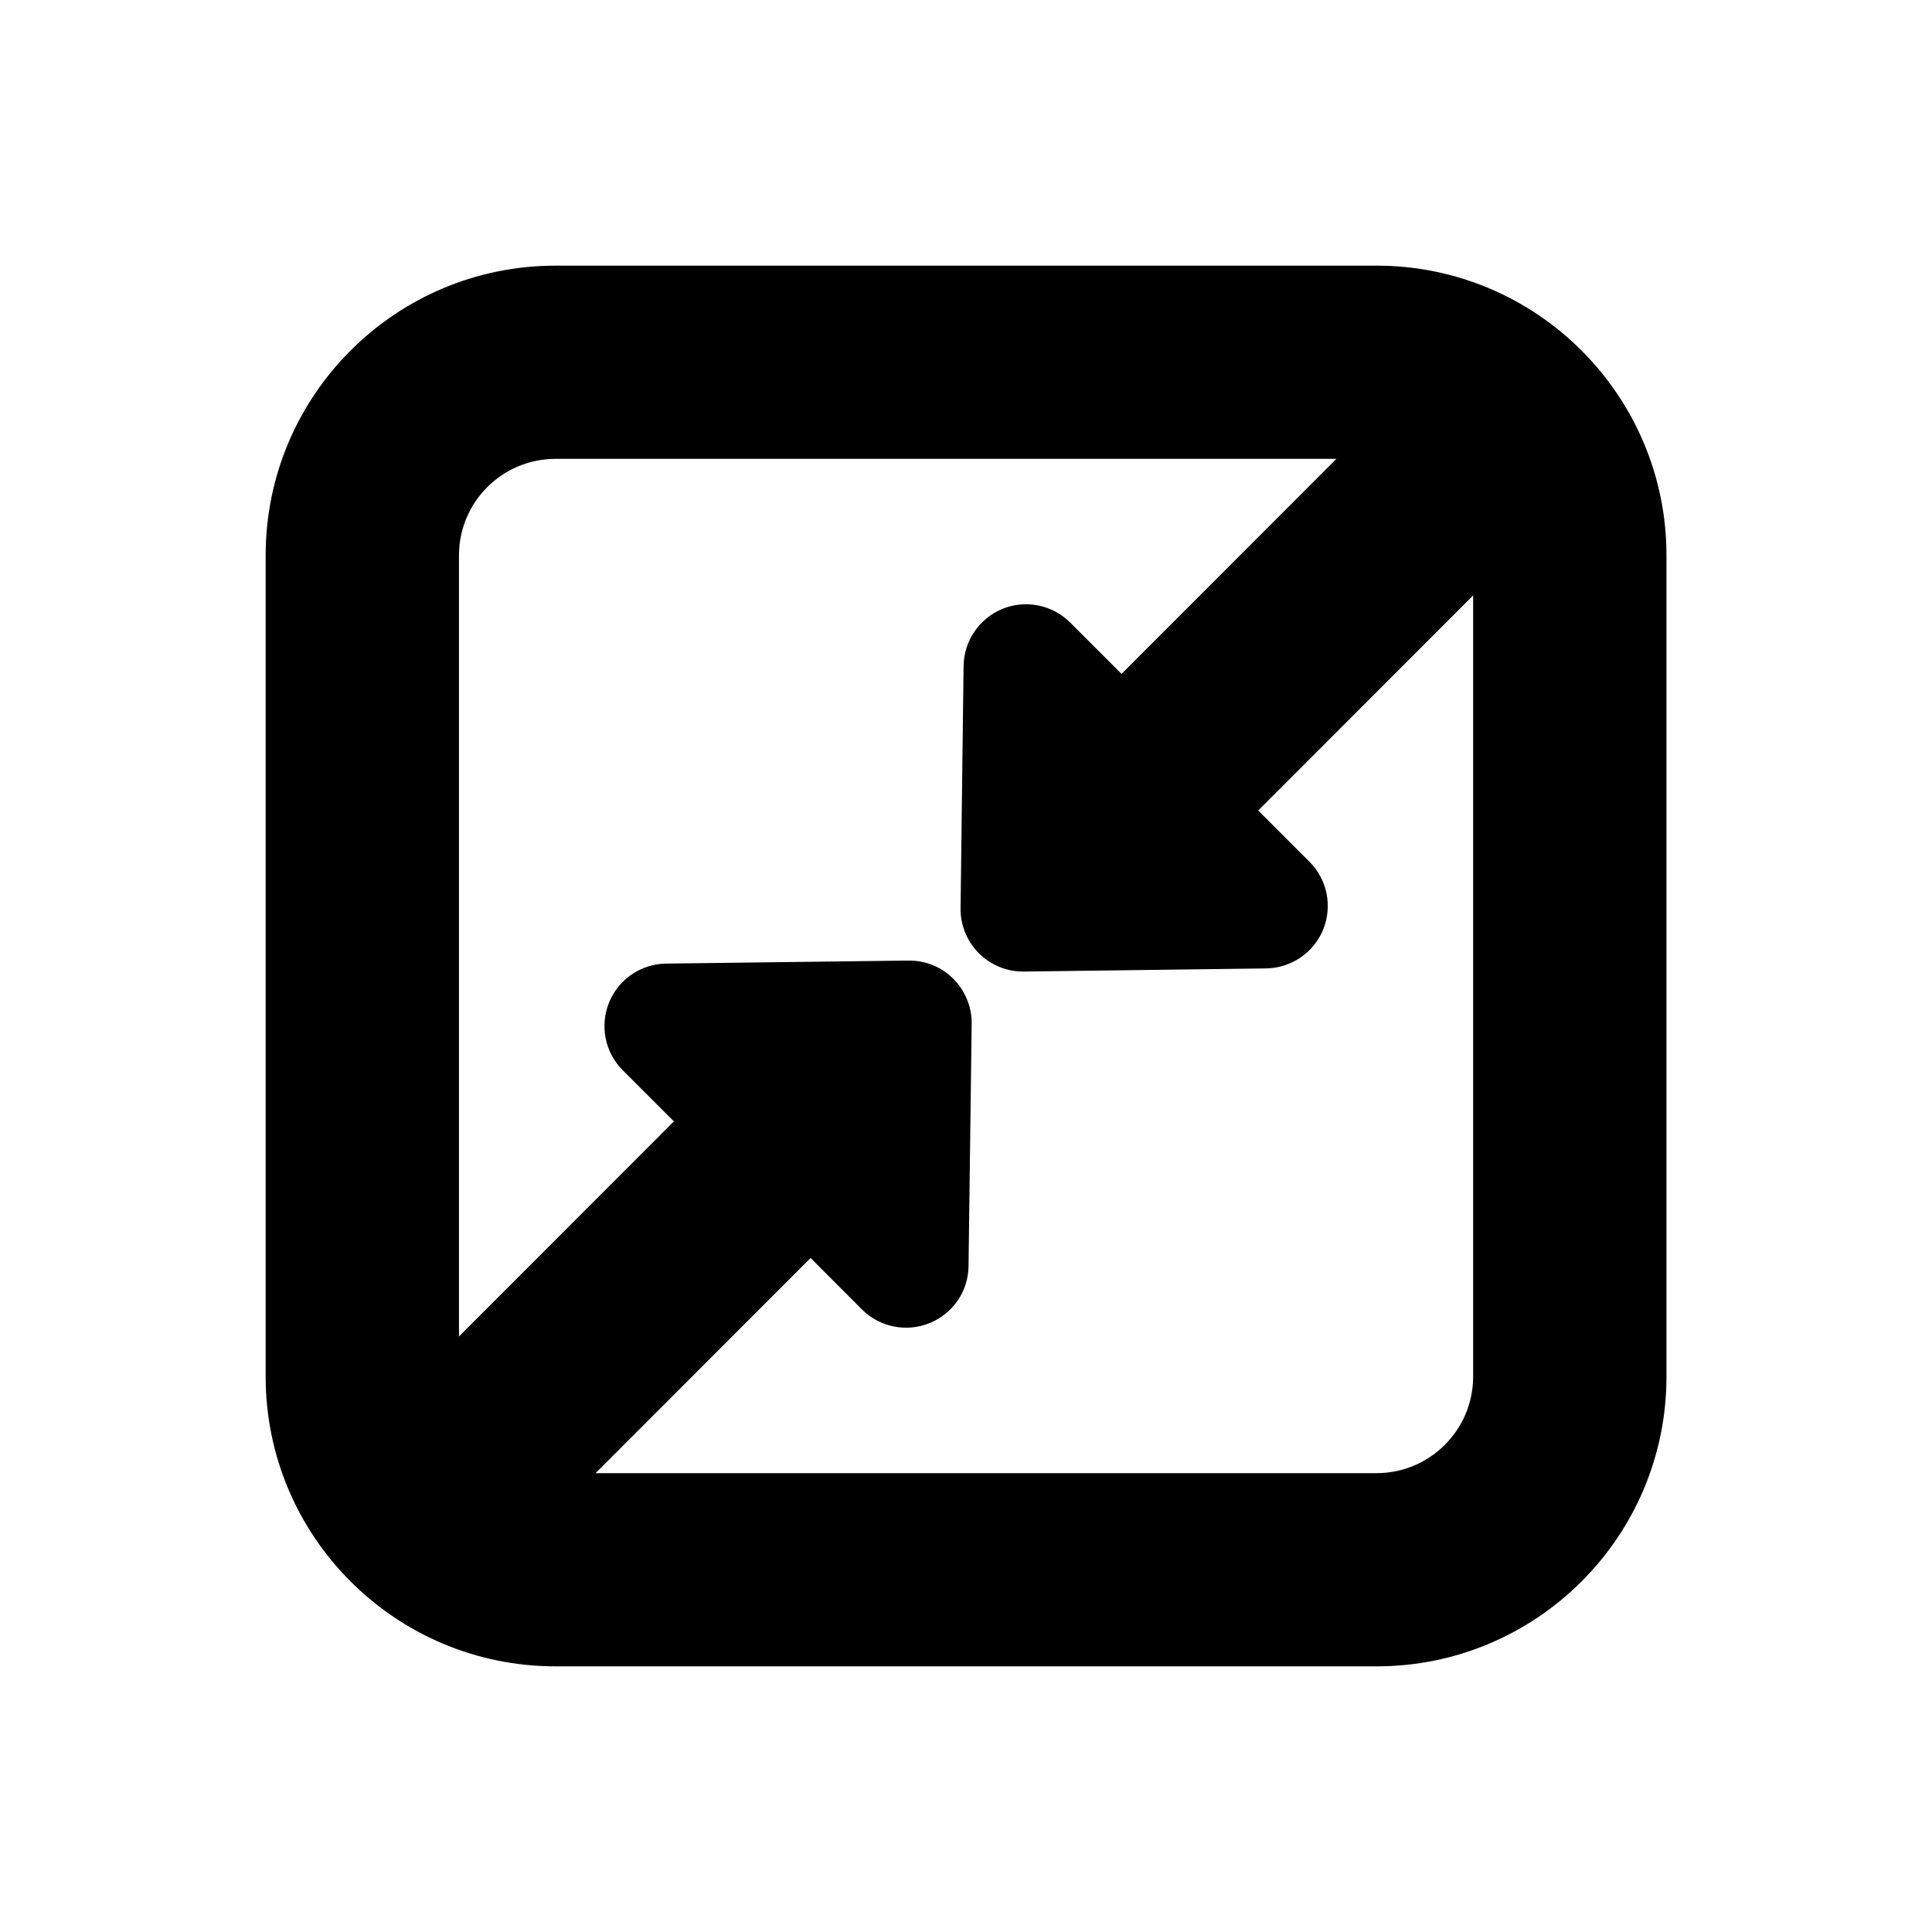
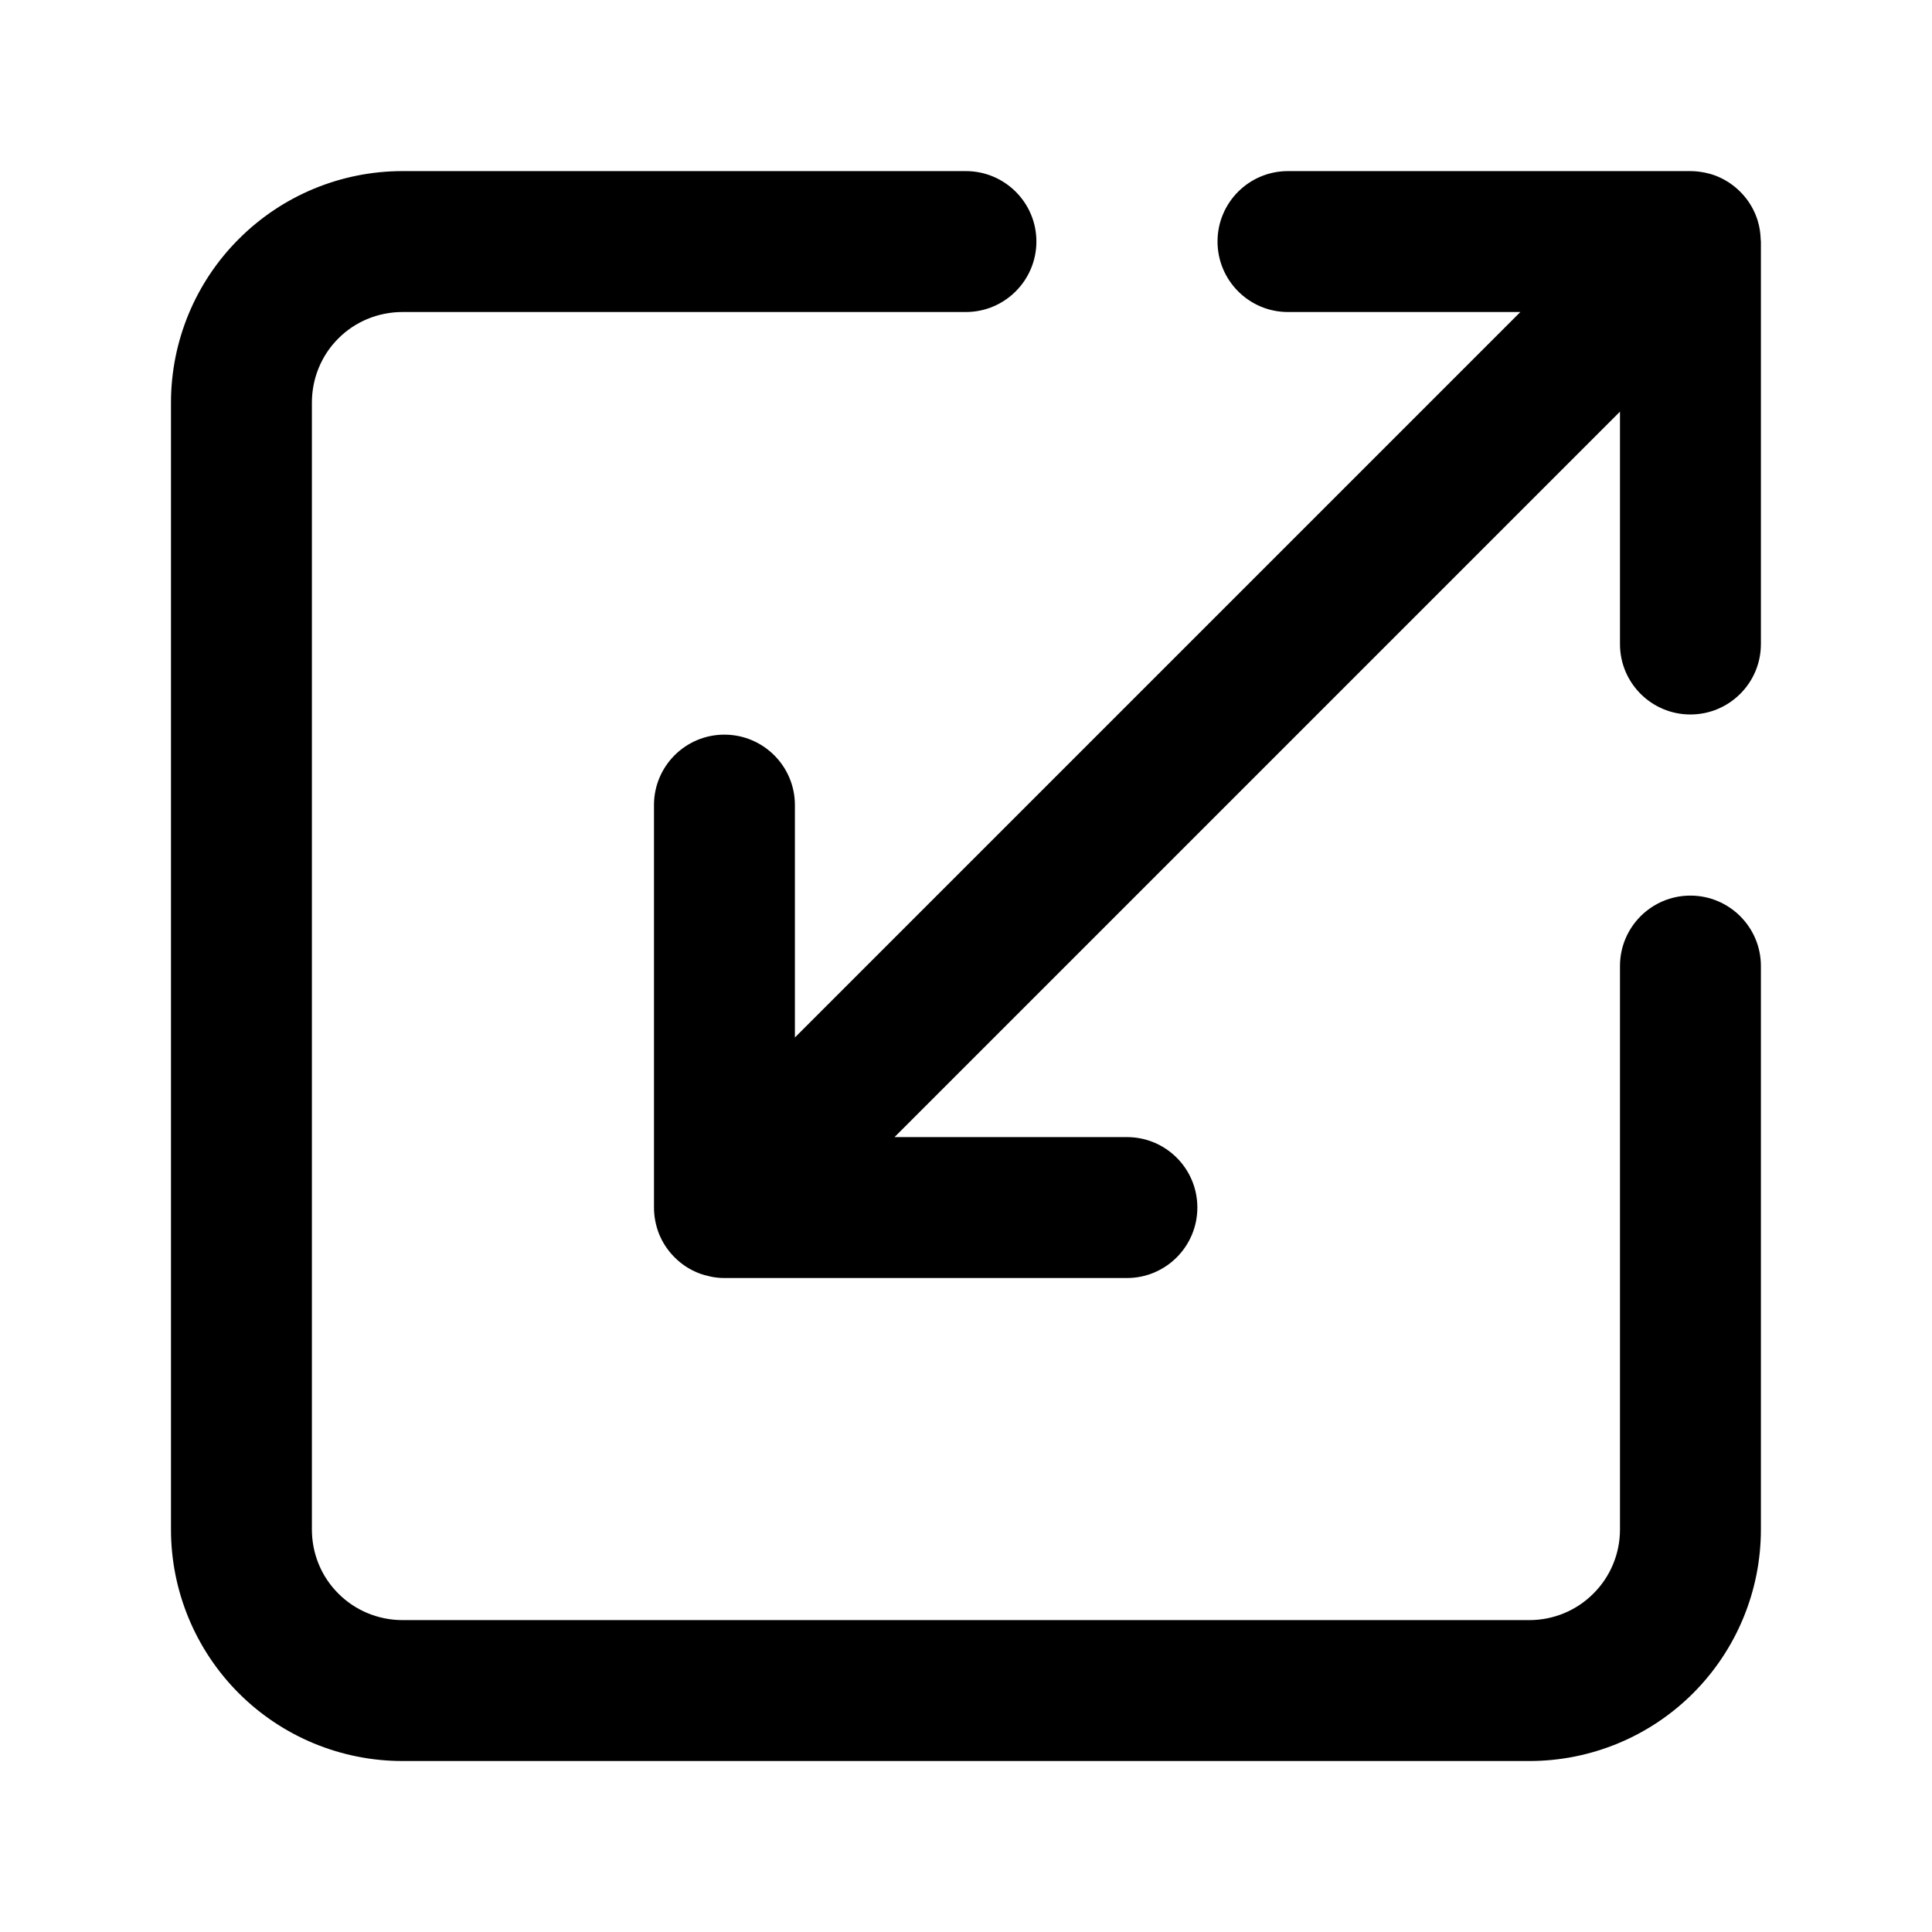
<svg xmlns="http://www.w3.org/2000/svg" width="16" height="16" viewBox="0 0 16 16" fill="none">
-   <path d="M11.4 2.2C12.726 2.2 13.801 3.275 13.801 4.6V11.4C13.801 12.725 12.726 13.8 11.4 13.8H4.601C3.275 13.8 2.2 12.725 2.2 11.4V4.6C2.2 3.275 3.275 2.2 4.601 2.2H11.4ZM4.601 3.8C4.159 3.8 3.801 4.158 3.801 4.6V11.068L5.581 9.287L5.157 8.863C5.01 8.716 4.966 8.495 5.044 8.302C5.122 8.11 5.308 7.983 5.516 7.98L7.522 7.955C7.662 7.953 7.796 8.007 7.895 8.106C7.993 8.204 8.049 8.339 8.047 8.478L8.021 10.485C8.019 10.693 7.892 10.879 7.699 10.957C7.507 11.036 7.285 10.991 7.138 10.844L6.713 10.418L4.932 12.2H11.4C11.842 12.2 12.2 11.841 12.2 11.4V4.931L10.42 6.712L10.845 7.137C10.992 7.284 11.036 7.505 10.958 7.698C10.88 7.89 10.693 8.017 10.485 8.02L8.479 8.046C8.339 8.048 8.205 7.992 8.106 7.894C8.008 7.795 7.953 7.661 7.955 7.522L7.98 5.515C7.983 5.307 8.11 5.121 8.303 5.042C8.495 4.964 8.716 5.009 8.863 5.156L9.288 5.581L11.068 3.8H4.601Z" fill="currentColor" />
+   <path d="M7.999 1.417C8.321 1.417 8.583 1.678 8.583 2C8.583 2.322 8.321 2.584 7.999 2.584H3.333C3.134 2.584 2.942 2.662 2.802 2.803C2.661 2.943 2.583 3.135 2.583 3.334V12.667C2.583 12.866 2.661 13.057 2.802 13.197C2.942 13.338 3.134 13.417 3.333 13.417H12.666C12.865 13.417 13.056 13.338 13.196 13.197C13.337 13.057 13.416 12.866 13.416 12.667V8C13.416 7.678 13.677 7.417 13.999 7.417C14.321 7.417 14.583 7.678 14.583 8V12.667C14.583 13.175 14.381 13.663 14.021 14.023C13.662 14.382 13.174 14.584 12.666 14.584H3.333C2.825 14.584 2.337 14.382 1.978 14.023C1.618 13.663 1.416 13.175 1.416 12.667V3.334C1.416 2.826 1.618 2.338 1.978 1.979C2.337 1.619 2.825 1.417 3.333 1.417H7.999ZM14.11 1.428L14.117 1.429C14.121 1.43 14.125 1.431 14.129 1.432C14.161 1.439 14.192 1.448 14.223 1.461C14.229 1.463 14.235 1.466 14.241 1.469C14.303 1.497 14.361 1.537 14.412 1.588C14.463 1.639 14.502 1.696 14.53 1.758C14.533 1.764 14.536 1.77 14.538 1.776C14.565 1.841 14.579 1.91 14.581 1.979C14.581 1.986 14.583 1.993 14.583 2V5.334C14.583 5.656 14.321 5.917 13.999 5.917C13.677 5.917 13.416 5.656 13.416 5.334V3.409L7.408 9.417H9.333C9.655 9.417 9.916 9.678 9.916 10C9.916 10.322 9.655 10.584 9.333 10.584H5.999C5.96 10.584 5.922 10.58 5.884 10.572C5.879 10.571 5.874 10.569 5.869 10.568C5.837 10.561 5.806 10.552 5.775 10.539C5.769 10.537 5.763 10.534 5.757 10.531C5.695 10.503 5.638 10.464 5.587 10.413C5.536 10.362 5.496 10.304 5.468 10.242C5.465 10.236 5.463 10.23 5.46 10.224C5.431 10.152 5.416 10.076 5.416 10V6.667C5.416 6.345 5.677 6.084 5.999 6.084C6.321 6.084 6.583 6.345 6.583 6.667V8.592L12.591 2.584H10.666C10.344 2.584 10.083 2.322 10.083 2C10.083 1.678 10.344 1.417 10.666 1.417H13.999C14.036 1.417 14.074 1.421 14.11 1.428Z" fill="currentColor" />
</svg>
